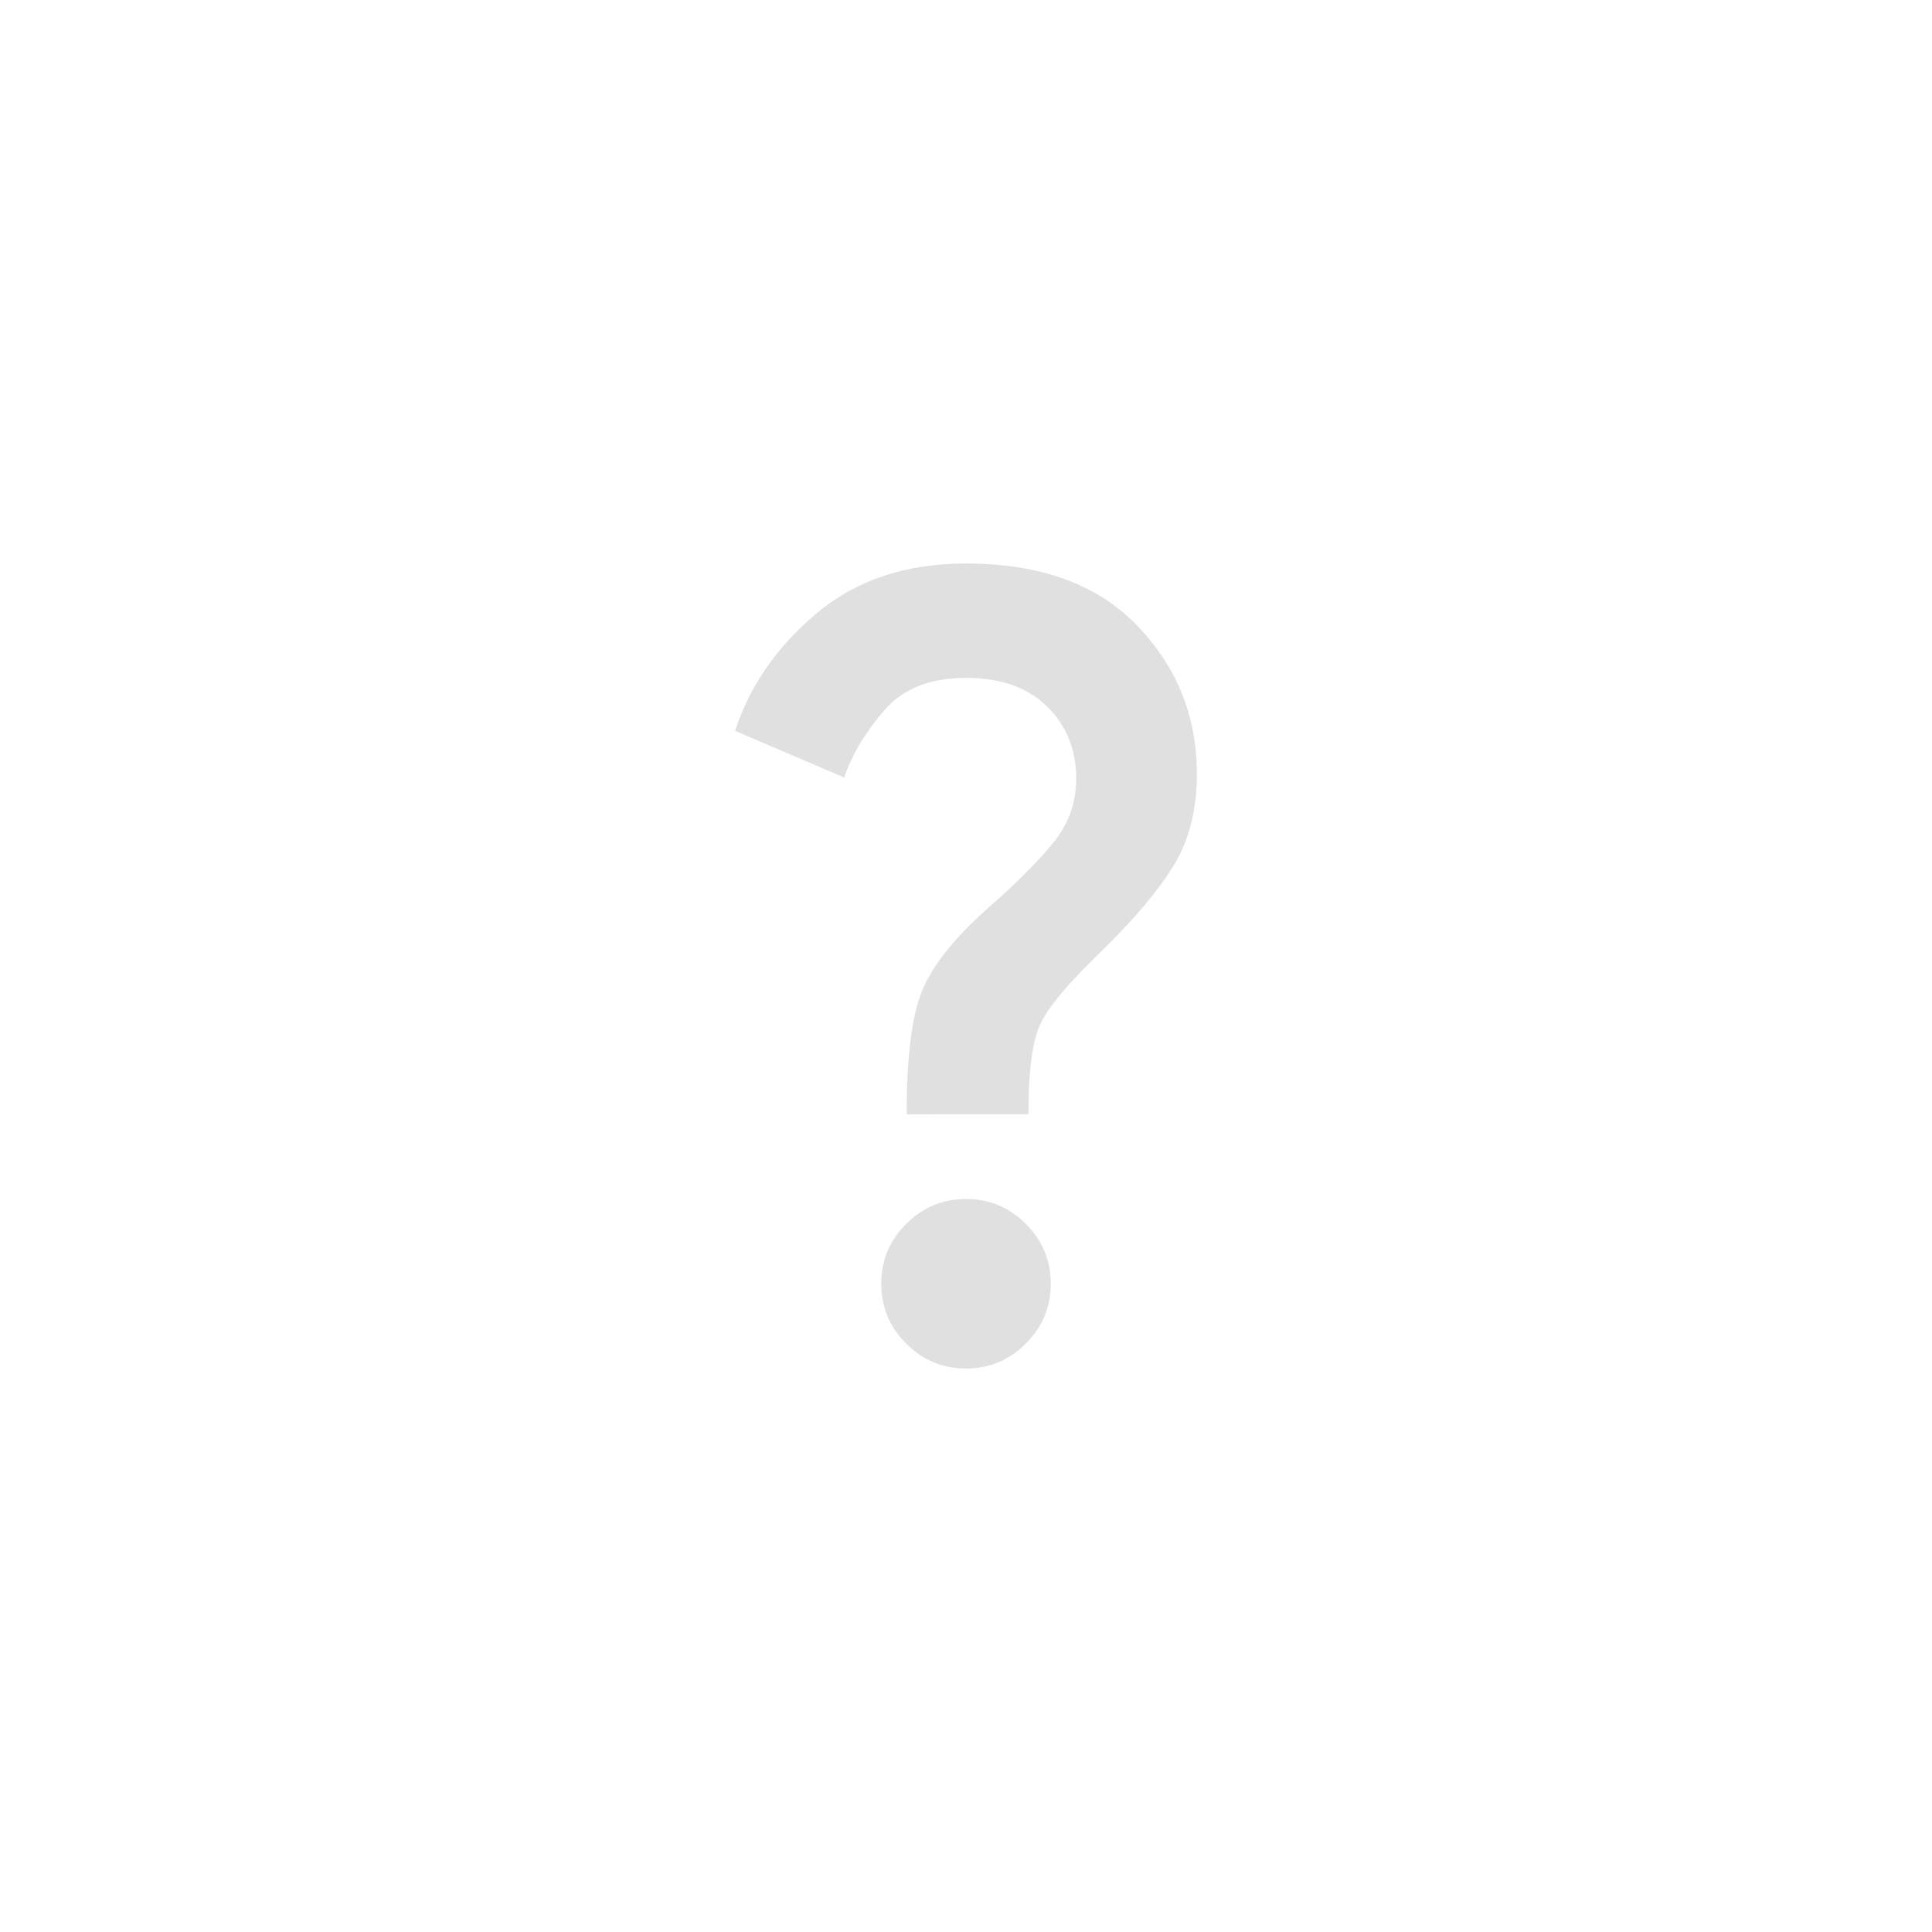
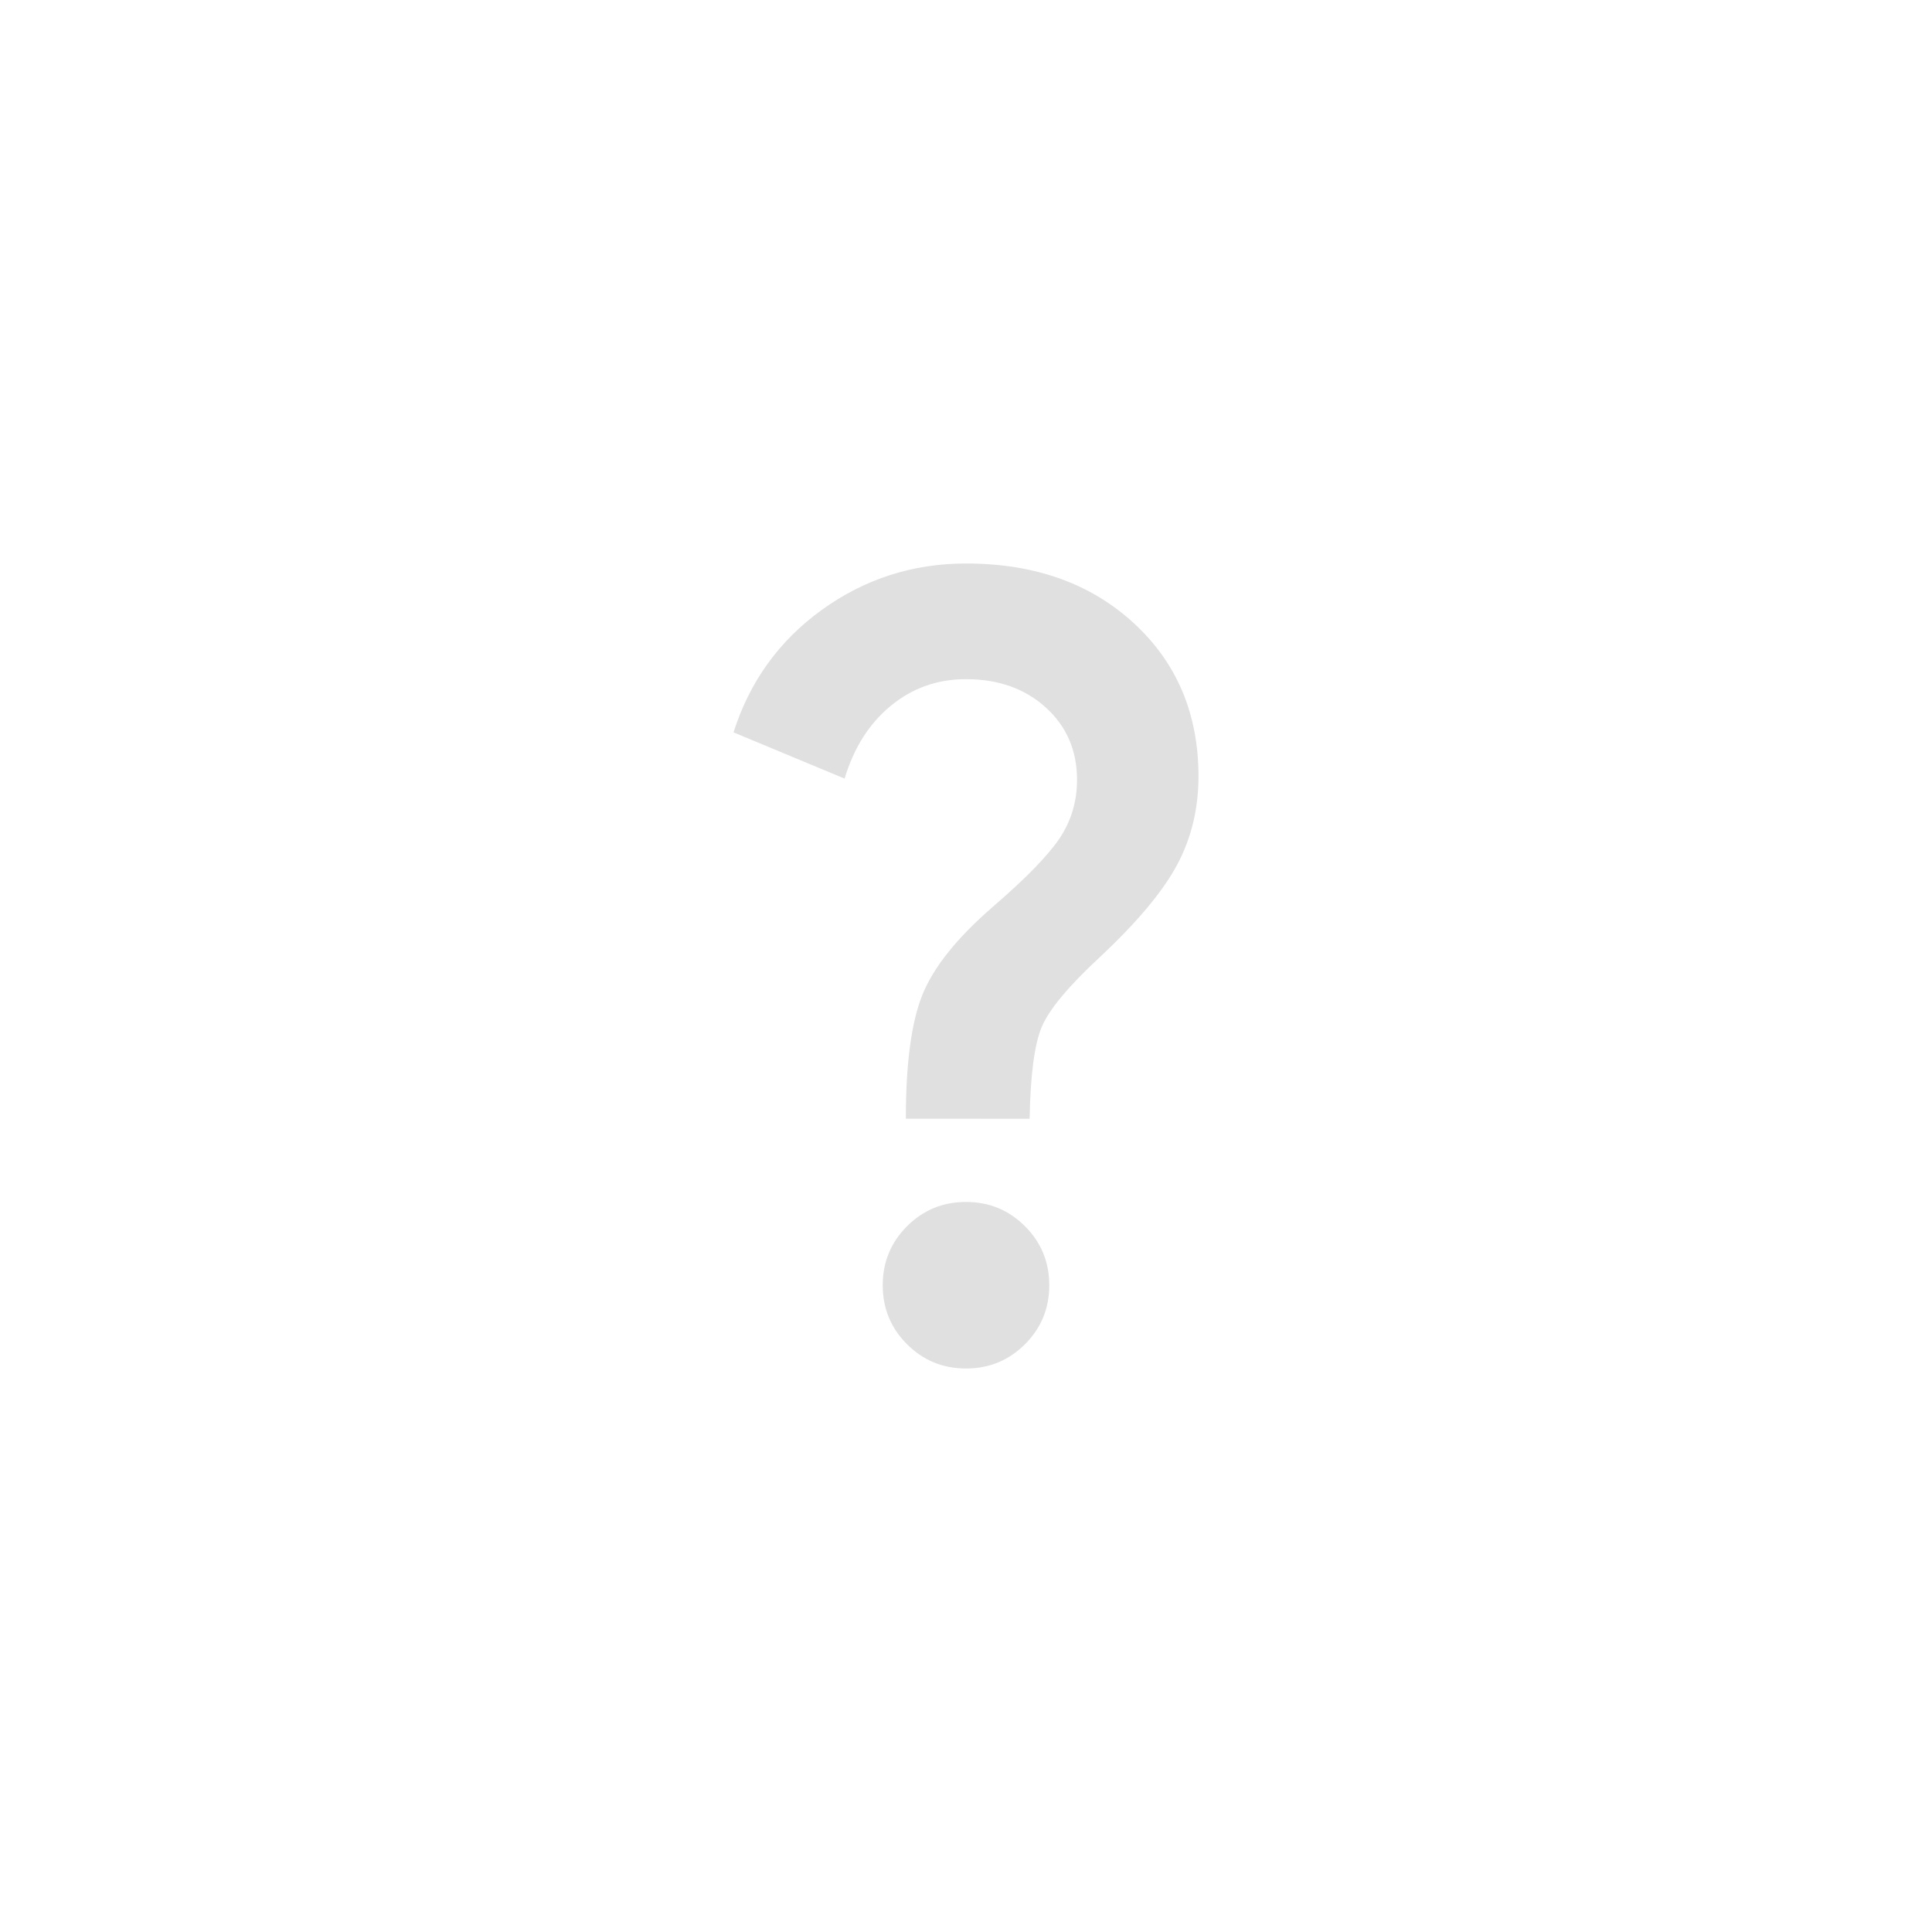
- <svg xmlns="http://www.w3.org/2000/svg" height="30" viewBox="0 0 30 30" width="30">
+ <svg xmlns="http://www.w3.org/2000/svg" height="30" viewBox="0 0 30 30" width="30" version="1.1">
  <defs>
    <style id="current-color-scheme" type="text/css">
-       .ColorScheme-Background {
-         color: #2e2e2e;
-       }
+          .ColorScheme-Background {
+             color: #2e2e2e;
+          }

-       .ColorScheme-Text {
-         color: #e0e0e0;
-       }
-     </style>
+          .ColorScheme-Text {
+             color: #e0e0e0;
+          }
+       </style>
    <rect id="box" width="30" height="30" x="0" y="0" opacity="0" />
-     <path id="icon" d="m 14.079,17.303 q 0,-1.332 0.238,-1.916 0.238,-0.584 1.012,-1.275 0.674,-0.592 1.028,-1.028 0.354,-0.436 0.354,-0.995 0,-0.674 -0.452,-1.118 Q 15.806,10.526 15,10.526 q -0.839,0 -1.275,0.51 -0.436,0.51 -0.617,1.036 L 11.414,11.349 Q 11.76,10.296 12.681,9.523 13.602,8.75 15,8.75 q 1.727,0 2.656,0.962 0.929,0.962 0.929,2.311 0,0.822 -0.354,1.406 -0.354,0.584 -1.11,1.324 -0.806,0.773 -0.979,1.176 -0.173,0.403 -0.173,1.373 z M 15,21.25 q -0.543,0 -0.929,-0.387 -0.387,-0.387 -0.387,-0.929 0,-0.543 0.387,-0.929 Q 14.457,18.618 15,18.618 q 0.543,0 0.929,0.387 0.387,0.387 0.387,0.929 0,0.543 -0.387,0.929 Q 15.543,21.25 15,21.25 Z" />
+     <path id="icon" d="m 14.066,17.371 q 0,-1.293 0.26,-1.931 0.26,-0.638 1.087,-1.356 0.772,-0.665 1.042,-1.069 0.269,-0.404 0.269,-0.907 0,-0.682 -0.485,-1.122 Q 15.754,10.546 15,10.546 q -0.665,0 -1.167,0.413 -0.503,0.413 -0.718,1.131 L 11.39,11.372 Q 11.767,10.187 12.764,9.468 13.761,8.75 15,8.75 q 1.598,0 2.604,0.925 1.006,0.925 1.006,2.38 0,0.754 -0.332,1.374 -0.332,0.62 -1.194,1.428 -0.736,0.682 -0.907,1.087 -0.171,0.404 -0.189,1.428 z M 15,21.25 q -0.539,0 -0.916,-0.377 -0.377,-0.377 -0.377,-0.916 0,-0.539 0.377,-0.916 Q 14.461,18.664 15,18.664 q 0.539,0 0.916,0.377 0.377,0.377 0.377,0.916 0,0.539 -0.377,0.916 Q 15.539,21.25 15,21.25 Z" />
    <rect id="border" width="26" height="26" x="2" y="2" rx="3.5" />
  </defs>
  <g id="active-center">
    <use href="#box" />
    <use href="#icon" class="ColorScheme-Text" fill="currentColor" />
  </g>
  <g id="inactive-center" transform="translate(42)">
    <use href="#box" />
    <use href="#icon" class="ColorScheme-Text" fill="currentColor" />
  </g>
  <g id="hover-center" transform="translate(84)">
    <use href="#box" />
    <use href="#icon" class="ColorScheme-Text" fill="currentColor" />
    <use href="#border" class="ColorScheme-Text" fill="currentColor" opacity="0.08" />
  </g>
  <g id="pressed-center" transform="translate(126)">
    <use href="#box" />
    <use href="#icon" class="ColorScheme-Text" fill="currentColor" />
    <use href="#border" class="ColorScheme-Text" fill="currentColor" opacity="0.1" />
  </g>
  <g id="deactivated-center" transform="translate(168)">
    <use href="#box" />
    <use href="#border" class="ColorScheme-Background" fill="currentColor" opacity="0.12" />
    <use href="#icon" class="ColorScheme-Text" fill="currentColor" opacity="0.38" />
  </g>
</svg>
